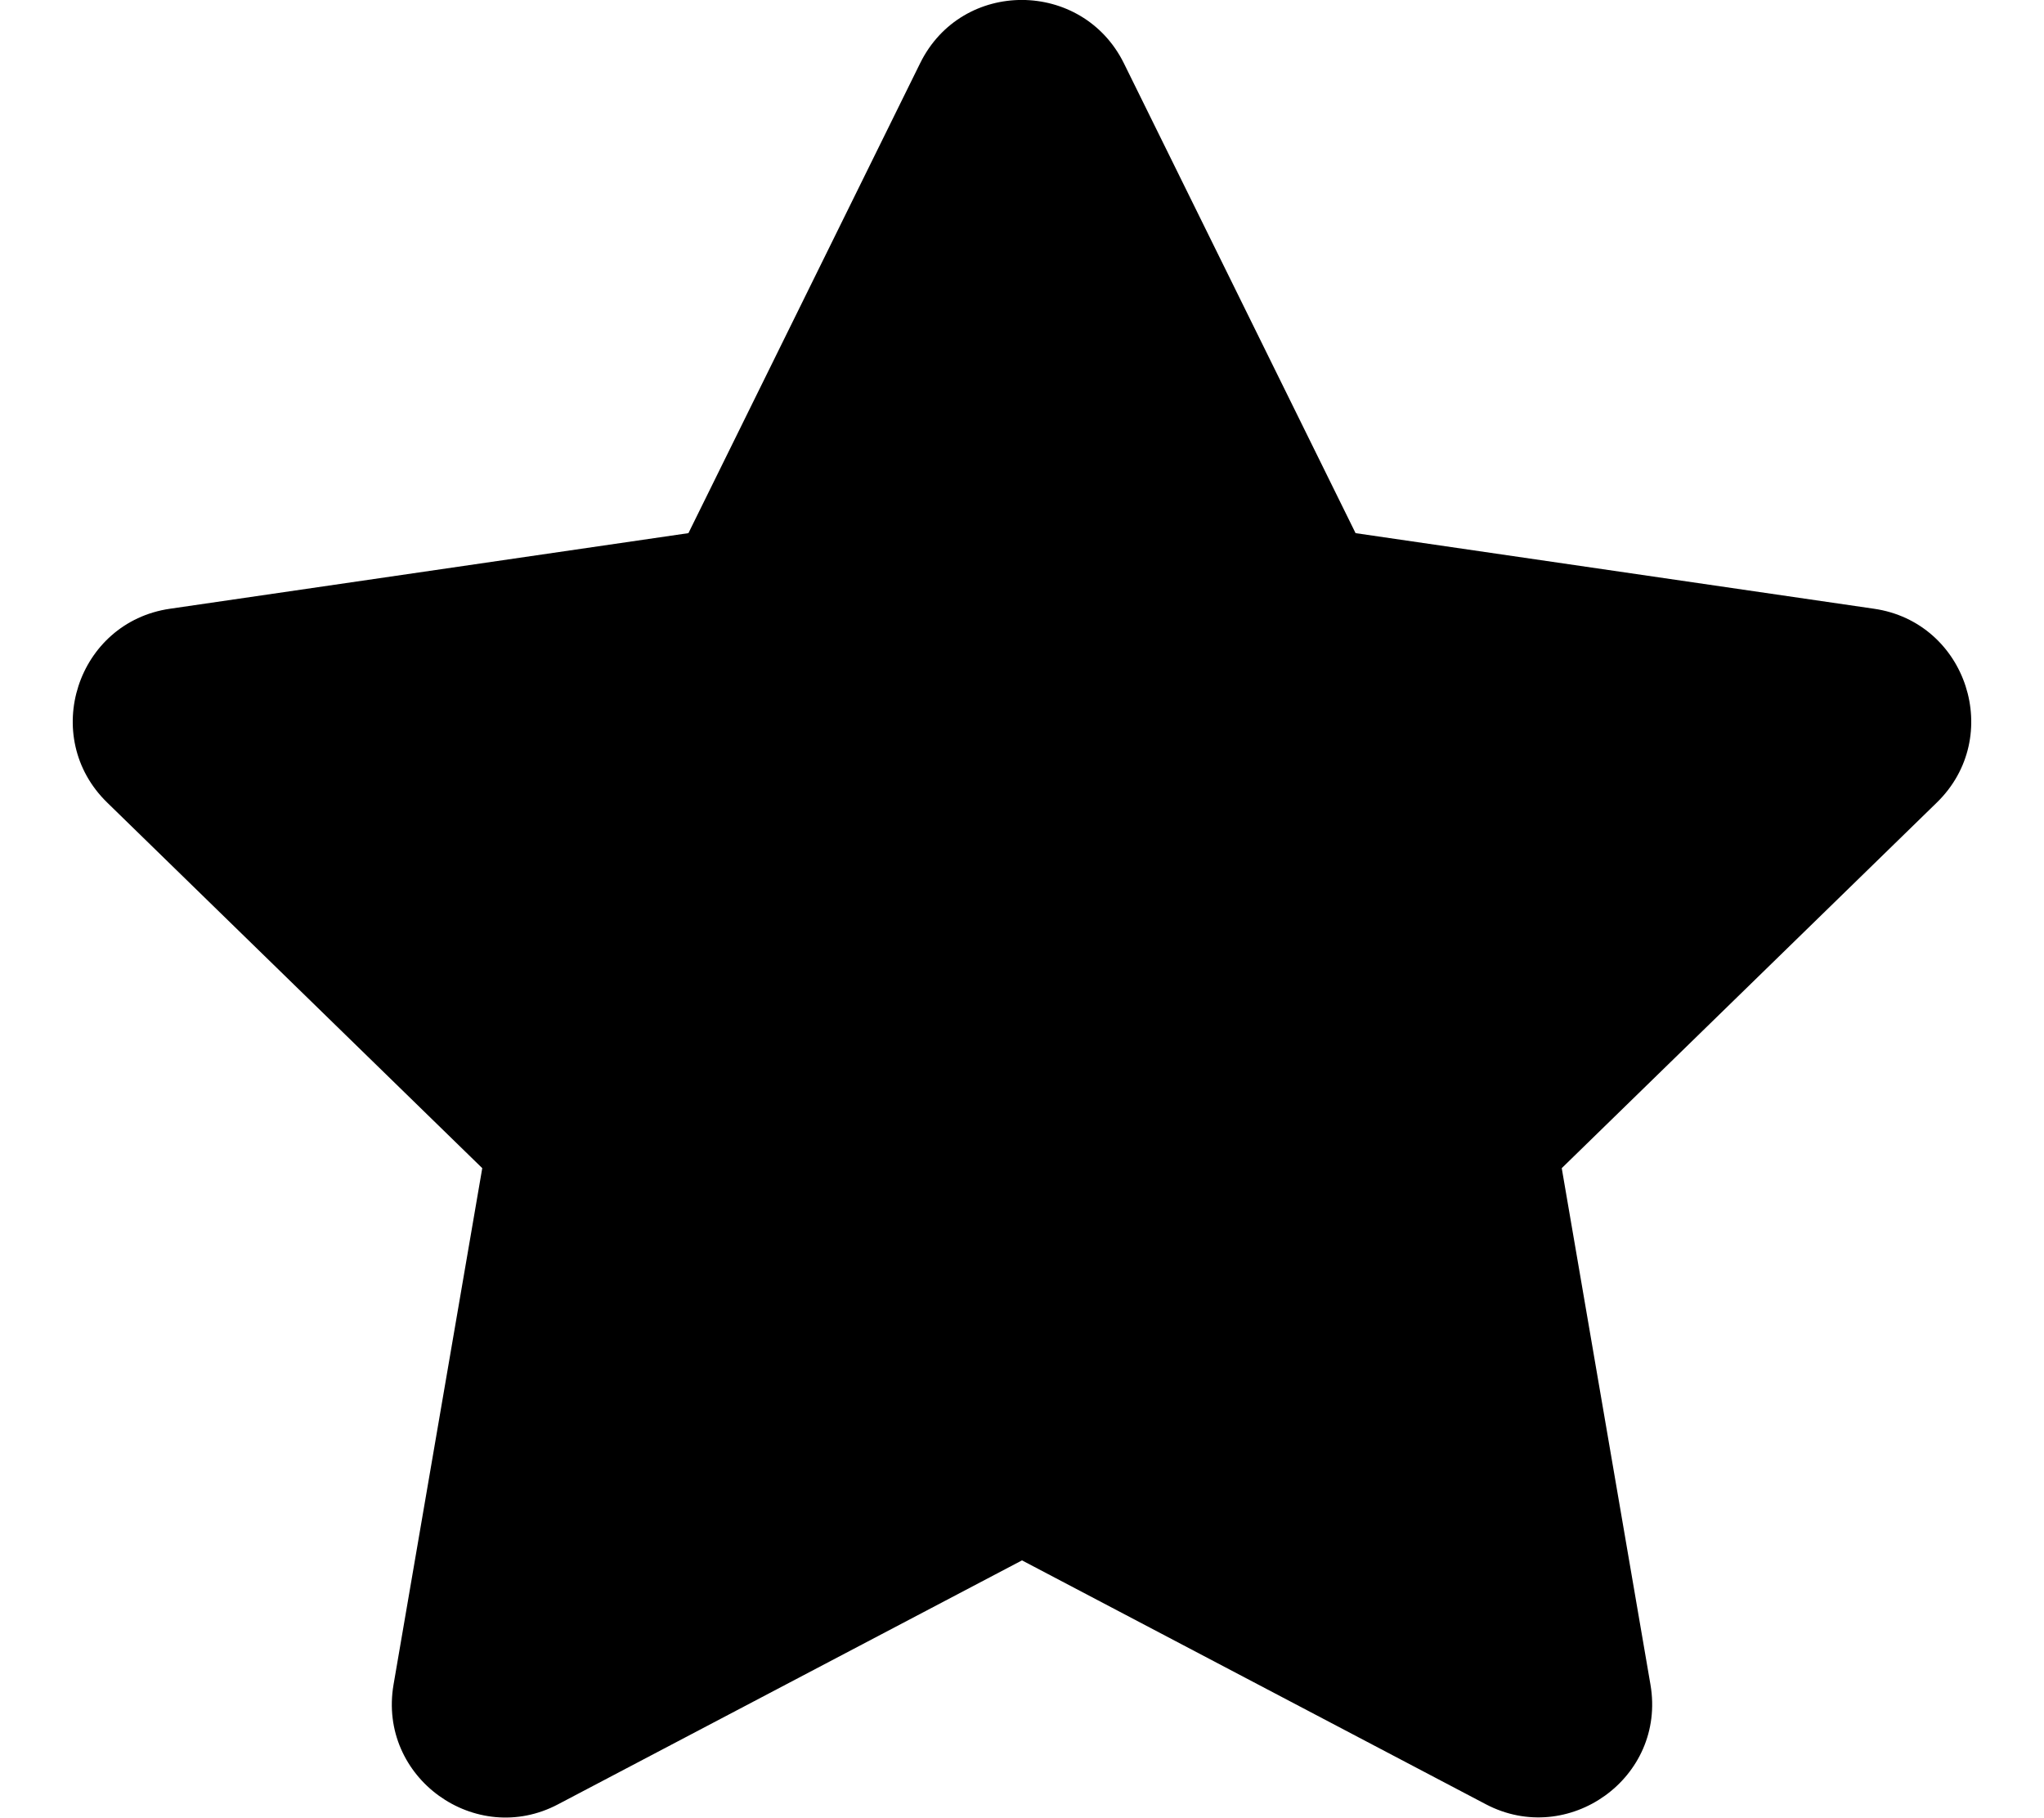
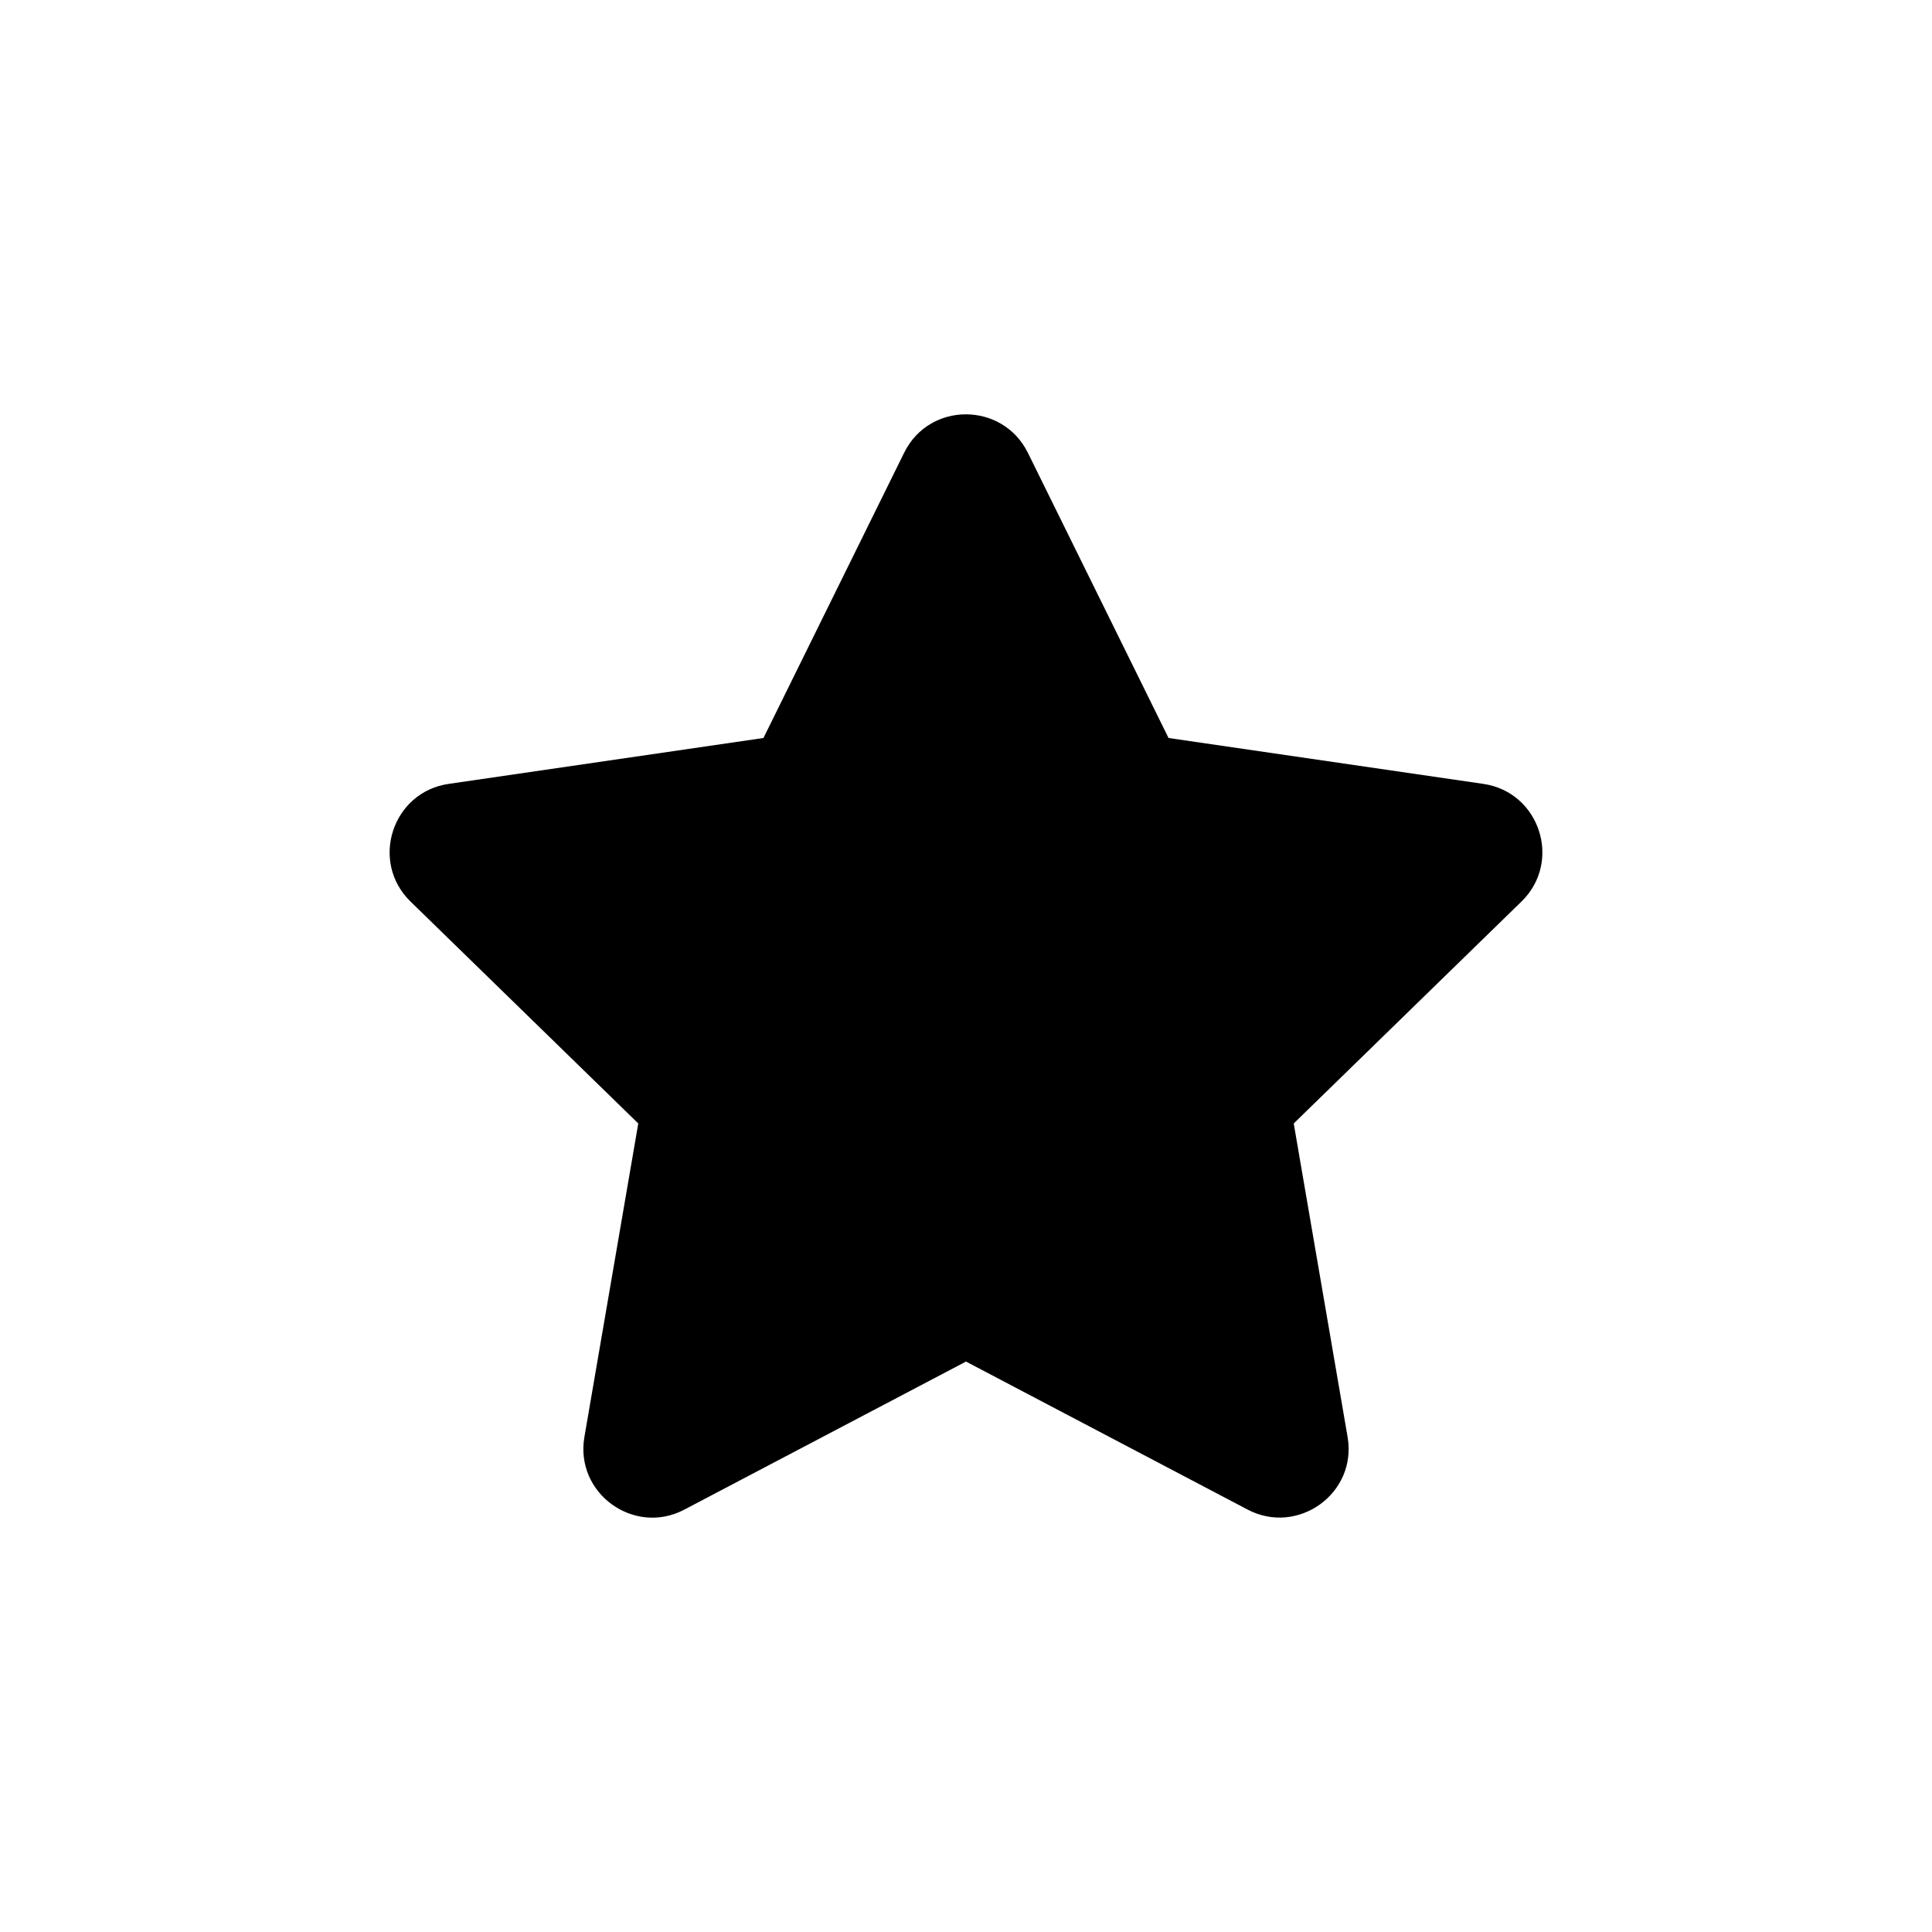
- <svg xmlns="http://www.w3.org/2000/svg" viewBox="0 0 576 512">
-   <path d="M259.3 17.8L194 150.2 47.9 171.5c-26.2 3.8-36.7 36.1-17.7 54.6l105.7 103-25 145.5c-4.5 26.3 23.2 46 46.4 33.7L288 439.6l130.7 68.7c23.2 12.2 50.9-7.4 46.4-33.7l-25-145.5 105.7-103c19-18.5 8.5-50.8-17.7-54.6L382 150.2 316.7 17.8c-11.7-23.6-45.6-23.9-57.4 0z" />
+ <svg xmlns="http://www.w3.org/2000/svg" width="600" height="600">
+   <g>
+     <rect fill="none" id="canvas_background" height="602" width="602" y="-1" x="-1" />
+   </g>
+   <g>
+     <path stroke="null" id="svg_1" d="m280.795,140.594l-43.696,88.597l-97.764,14.253c-17.532,2.543 -24.558,24.157 -11.844,36.536l70.73,68.923l-16.729,97.363c-3.011,17.599 15.525,30.781 31.049,22.551l87.459,-45.971l87.459,45.971c15.525,8.164 34.06,-4.952 31.049,-22.551l-16.729,-97.363l70.73,-68.923c12.714,-12.379 5.688,-33.993 -11.844,-36.536l-97.764,-14.253l-43.696,-88.597c-7.829,-15.792 -30.514,-15.993 -38.41,0z" />
+   </g>
</svg>
